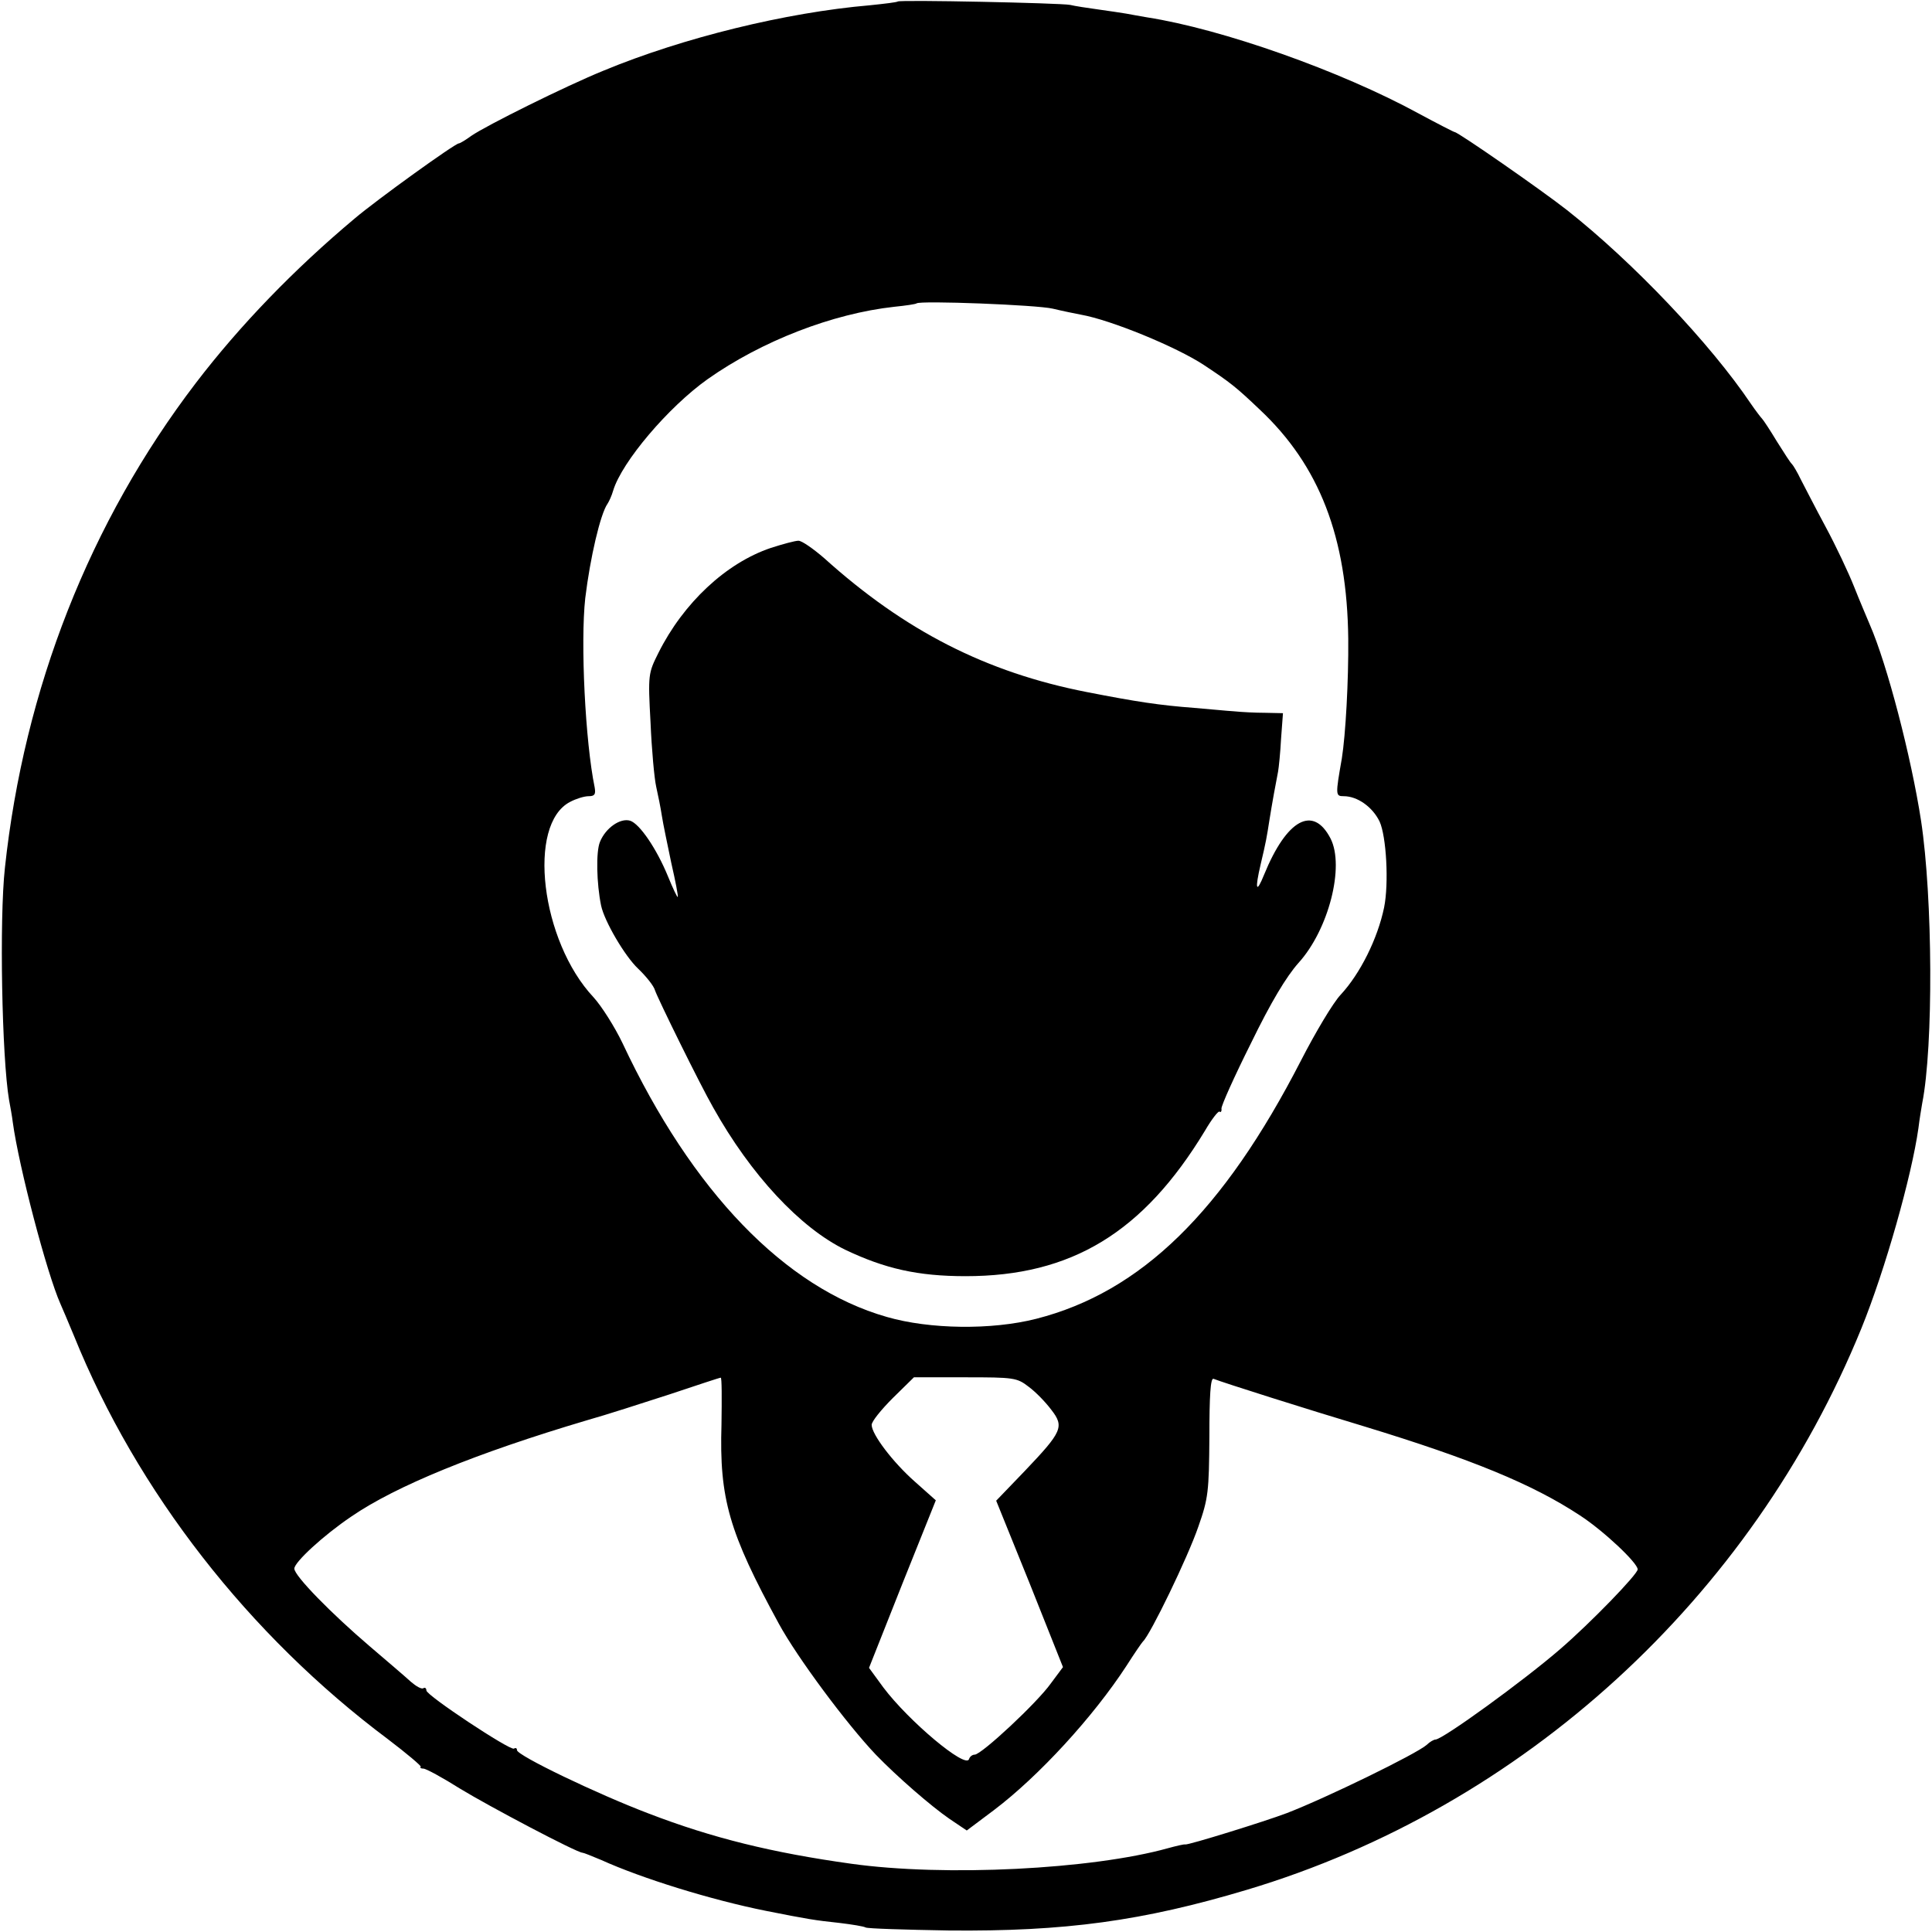
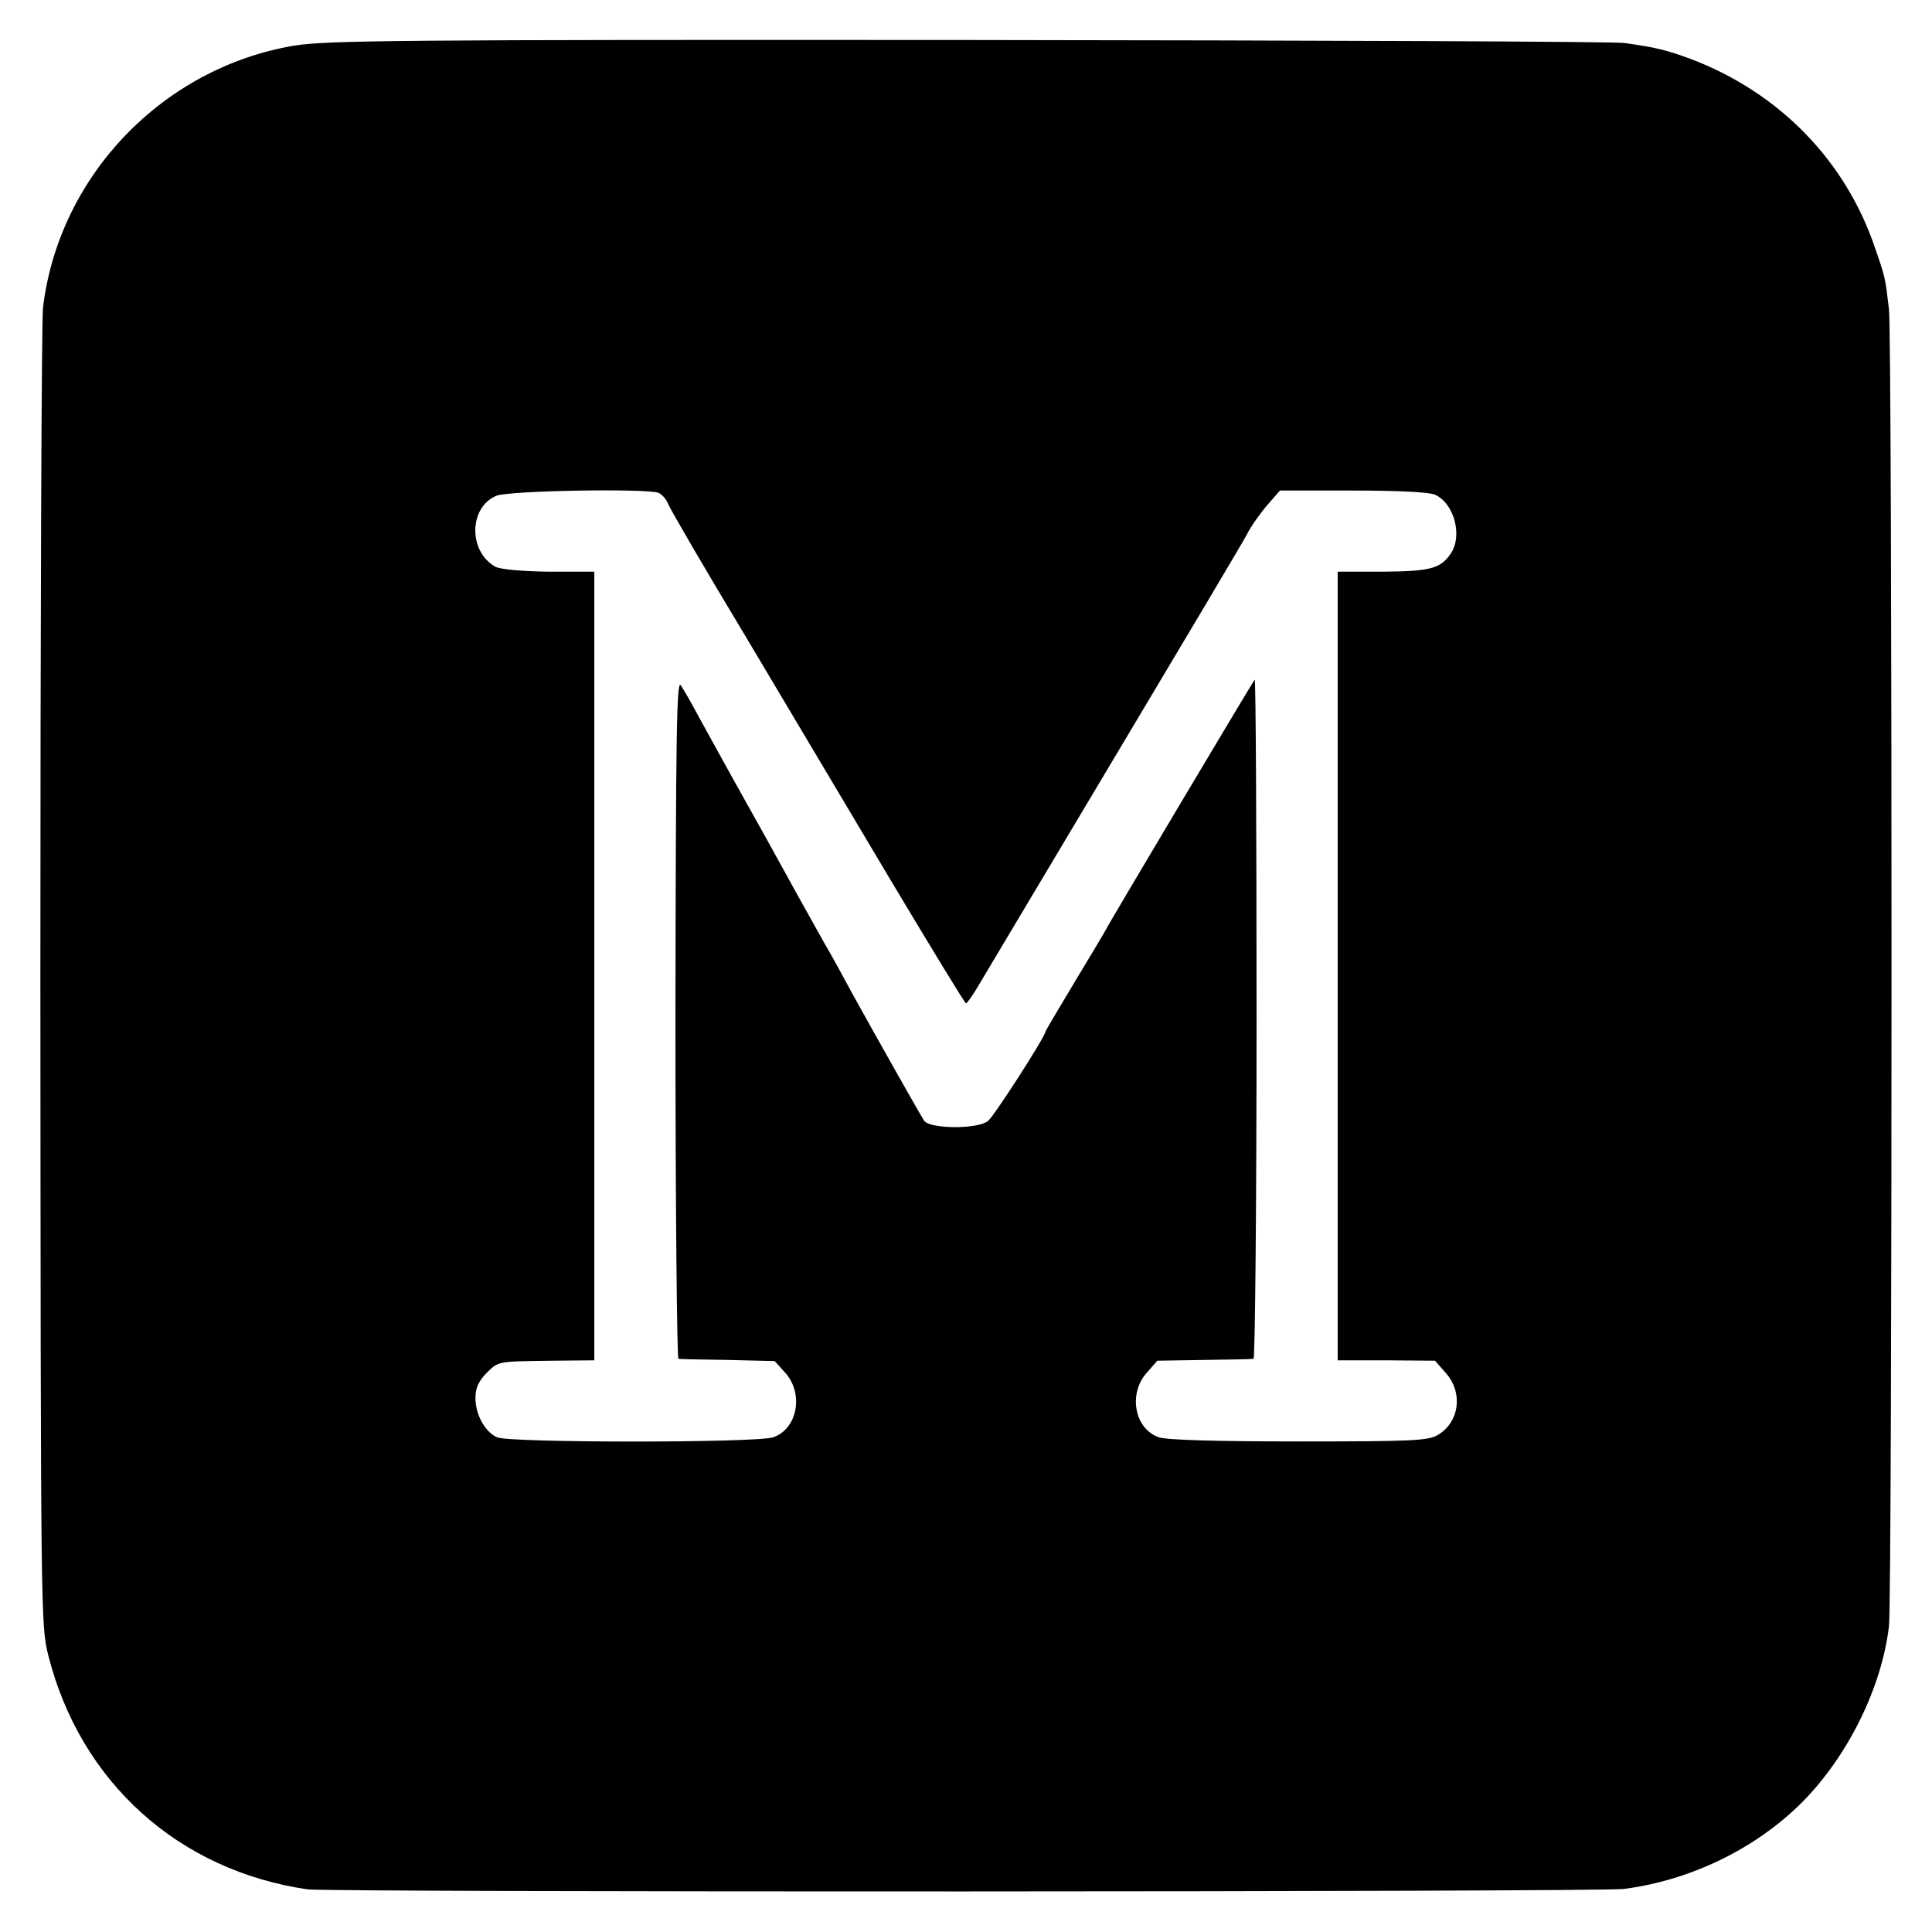
<svg xmlns="http://www.w3.org/2000/svg" version="1.0" width="512pt" height="512pt" viewBox="0 0 512 512" preserveAspectRatio="xMidYMid meet">
  <g transform="translate(0,512) scale(0.1,-0.1)" fill="#000000" stroke="none">
-     <path d="M2379 5116 c-2 -2 -35 -6 -74 -10 -222 -19 -495 -86 -705 -173 -101 -41 -312 -146 -351 -173 -15 -11 -30 -20 -33 -20 -10 0 -217 -149 -276 -199 -161 -135 -304 -283 -421 -436 -281 -368 -455 -810 -506 -1285 -15 -136 -8 -503 11 -615 3 -16 8 -43 10 -60 16 -117 90 -399 126 -480 5 -11 21 -49 36 -85 167 -413 463 -793 832 -1069 50 -38 89 -71 87 -73 -3 -3 1 -5 7 -5 7 0 51 -24 97 -53 77 -47 310 -170 325 -170 3 0 25 -9 49 -19 108 -49 292 -106 437 -135 111 -22 129 -25 195 -32 33 -4 64 -9 69 -12 5 -3 104 -6 220 -8 308 -3 514 25 791 108 731 219 1337 773 1628 1488 63 155 133 403 151 530 3 25 8 54 10 66 30 151 28 545 -3 749 -26 169 -90 415 -136 520 -7 17 -26 61 -41 99 -15 38 -49 110 -76 160 -27 50 -56 107 -66 126 -9 19 -20 37 -23 40 -4 3 -21 30 -40 60 -18 30 -36 57 -39 60 -3 3 -17 21 -30 40 -107 159 -312 375 -487 513 -66 52 -289 207 -298 207 -2 0 -45 22 -95 49 -207 113 -521 224 -720 255 -19 3 -44 8 -56 10 -12 2 -45 7 -74 11 -29 4 -62 9 -74 12 -24 5 -452 14 -457 9z m411 -814 c25 -6 59 -13 75 -16 79 -14 252 -85 325 -133 71 -47 86 -59 148 -118 159 -149 232 -339 235 -608 1 -111 -7 -254 -17 -317 -17 -97 -17 -100 5 -100 36 0 76 -28 95 -67 18 -39 25 -164 12 -228 -17 -82 -63 -175 -115 -231 -20 -21 -67 -100 -105 -174 -206 -401 -424 -614 -702 -685 -118 -30 -282 -28 -396 5 -270 77 -516 333 -700 725 -21 44 -56 99 -77 122 -140 149 -177 459 -62 518 15 8 37 15 49 15 16 0 19 5 16 23 -25 121 -38 384 -25 502 13 107 40 223 59 250 4 6 11 21 15 35 23 76 146 221 250 295 143 101 331 174 495 192 30 3 57 7 59 9 9 8 320 -4 361 -14z m-878 -2957 c-6 -197 20 -286 152 -528 49 -90 180 -266 257 -347 57 -59 147 -137 195 -170 l46 -31 72 54 c119 90 263 247 351 382 21 33 41 62 44 65 19 17 119 223 147 305 26 74 28 92 29 238 0 109 3 156 11 153 28 -11 246 -80 399 -126 285 -87 446 -153 572 -236 63 -41 153 -126 153 -143 0 -13 -125 -142 -205 -211 -97 -84 -312 -240 -331 -240 -4 0 -15 -6 -23 -14 -27 -24 -267 -141 -371 -181 -58 -22 -261 -85 -269 -83 -3 1 -24 -4 -46 -10 -201 -56 -591 -76 -840 -41 -208 29 -367 68 -536 133 -137 52 -349 154 -349 168 0 5 -3 7 -8 4 -10 -6 -232 141 -232 154 0 6 -4 9 -8 6 -5 -3 -19 5 -33 17 -13 12 -62 54 -109 94 -102 87 -200 187 -200 206 0 17 77 88 151 138 118 81 331 168 624 255 50 14 149 46 220 69 72 24 132 44 135 44 3 1 3 -55 2 -124z m814 100 c19 -14 45 -41 60 -61 35 -45 29 -58 -70 -162 l-76 -79 89 -220 88 -221 -32 -43 c-36 -51 -184 -189 -202 -189 -6 0 -13 -5 -15 -12 -9 -26 -160 101 -227 190 l-38 52 88 222 89 222 -55 49 c-59 52 -115 126 -115 151 0 9 25 40 56 71 l56 55 136 0 c129 0 137 -1 168 -25z" />
-     <path d="M2043 3668 c-119 -40 -232 -146 -298 -278 -27 -54 -28 -57 -21 -185 3 -71 10 -148 15 -170 5 -22 12 -57 15 -77 3 -20 15 -77 25 -125 11 -48 19 -89 17 -90 -1 -2 -13 23 -26 55 -30 73 -75 139 -100 147 -26 8 -65 -19 -80 -56 -11 -26 -9 -111 3 -169 9 -42 63 -134 98 -167 21 -20 42 -46 45 -58 8 -23 119 -249 154 -310 100 -179 231 -319 350 -377 105 -50 192 -70 319 -70 281 0 471 116 634 385 18 31 36 54 39 51 3 -3 6 1 5 8 -1 7 34 85 78 173 53 109 94 177 126 213 80 88 123 256 85 330 -46 89 -116 51 -176 -96 -21 -52 -25 -40 -9 28 14 59 16 71 23 116 7 44 17 99 23 129 2 11 6 50 8 88 l5 67 -47 1 c-27 0 -64 2 -83 4 -19 1 -67 6 -105 9 -92 7 -152 16 -285 42 -266 52 -482 162 -696 355 -29 25 -59 46 -68 46 -9 0 -42 -9 -73 -19z" />
+     <path d="M779 4999 c-348 -59 -623 -345 -665 -694 -4 -33 -7 -832 -7 -1775 1 -1704 1 -1716 21 -1797 85 -336 345 -570 687 -620 59 -8 3420 -7 3488 1 177 23 349 106 473 230 121 122 211 304 230 467 9 77 9 3411 0 3489 -10 85 -10 85 -36 160 -78 234 -255 415 -490 504 -63 23 -89 30 -175 42 -22 4 -803 7 -1735 8 -1514 1 -1705 -1 -1791 -15z m966 -1185 c9 -4 20 -16 25 -28 4 -12 96 -170 205 -351 108 -182 283 -475 388 -652 106 -177 194 -322 197 -322 3 0 19 23 36 52 17 29 179 300 359 602 181 303 338 567 349 588 11 22 36 57 54 78 l34 39 193 0 c118 0 203 -4 218 -11 51 -23 74 -110 41 -157 -27 -39 -54 -46 -179 -47 l-120 0 0 -1045 0 -1045 129 0 129 -1 28 -32 c47 -52 37 -131 -21 -165 -25 -15 -69 -17 -368 -17 -222 0 -350 4 -371 11 -64 22 -82 115 -32 171 l28 32 124 2 c68 1 127 2 131 3 4 0 8 407 8 903 0 496 -2 899 -5 897 -5 -6 -395 -660 -395 -664 0 -1 -36 -61 -80 -134 -44 -73 -80 -134 -80 -136 0 -12 -136 -224 -152 -236 -28 -22 -154 -21 -169 1 -14 22 -138 242 -192 340 -16 30 -48 89 -72 130 -23 41 -53 95 -67 120 -14 25 -40 72 -58 105 -18 33 -52 94 -75 135 -54 96 -88 159 -133 240 -19 36 -41 74 -48 84 -11 16 -13 -135 -14 -882 0 -496 4 -903 8 -903 4 -1 63 -2 131 -3 l124 -3 28 -31 c50 -56 32 -149 -32 -171 -44 -15 -699 -15 -732 0 -32 15 -57 60 -57 104 0 27 8 44 29 66 33 32 26 31 176 33 l110 1 0 1045 0 1045 -120 0 c-74 1 -128 6 -142 13 -72 40 -71 157 2 188 32 14 397 20 430 8z" />
  </g>
</svg>
